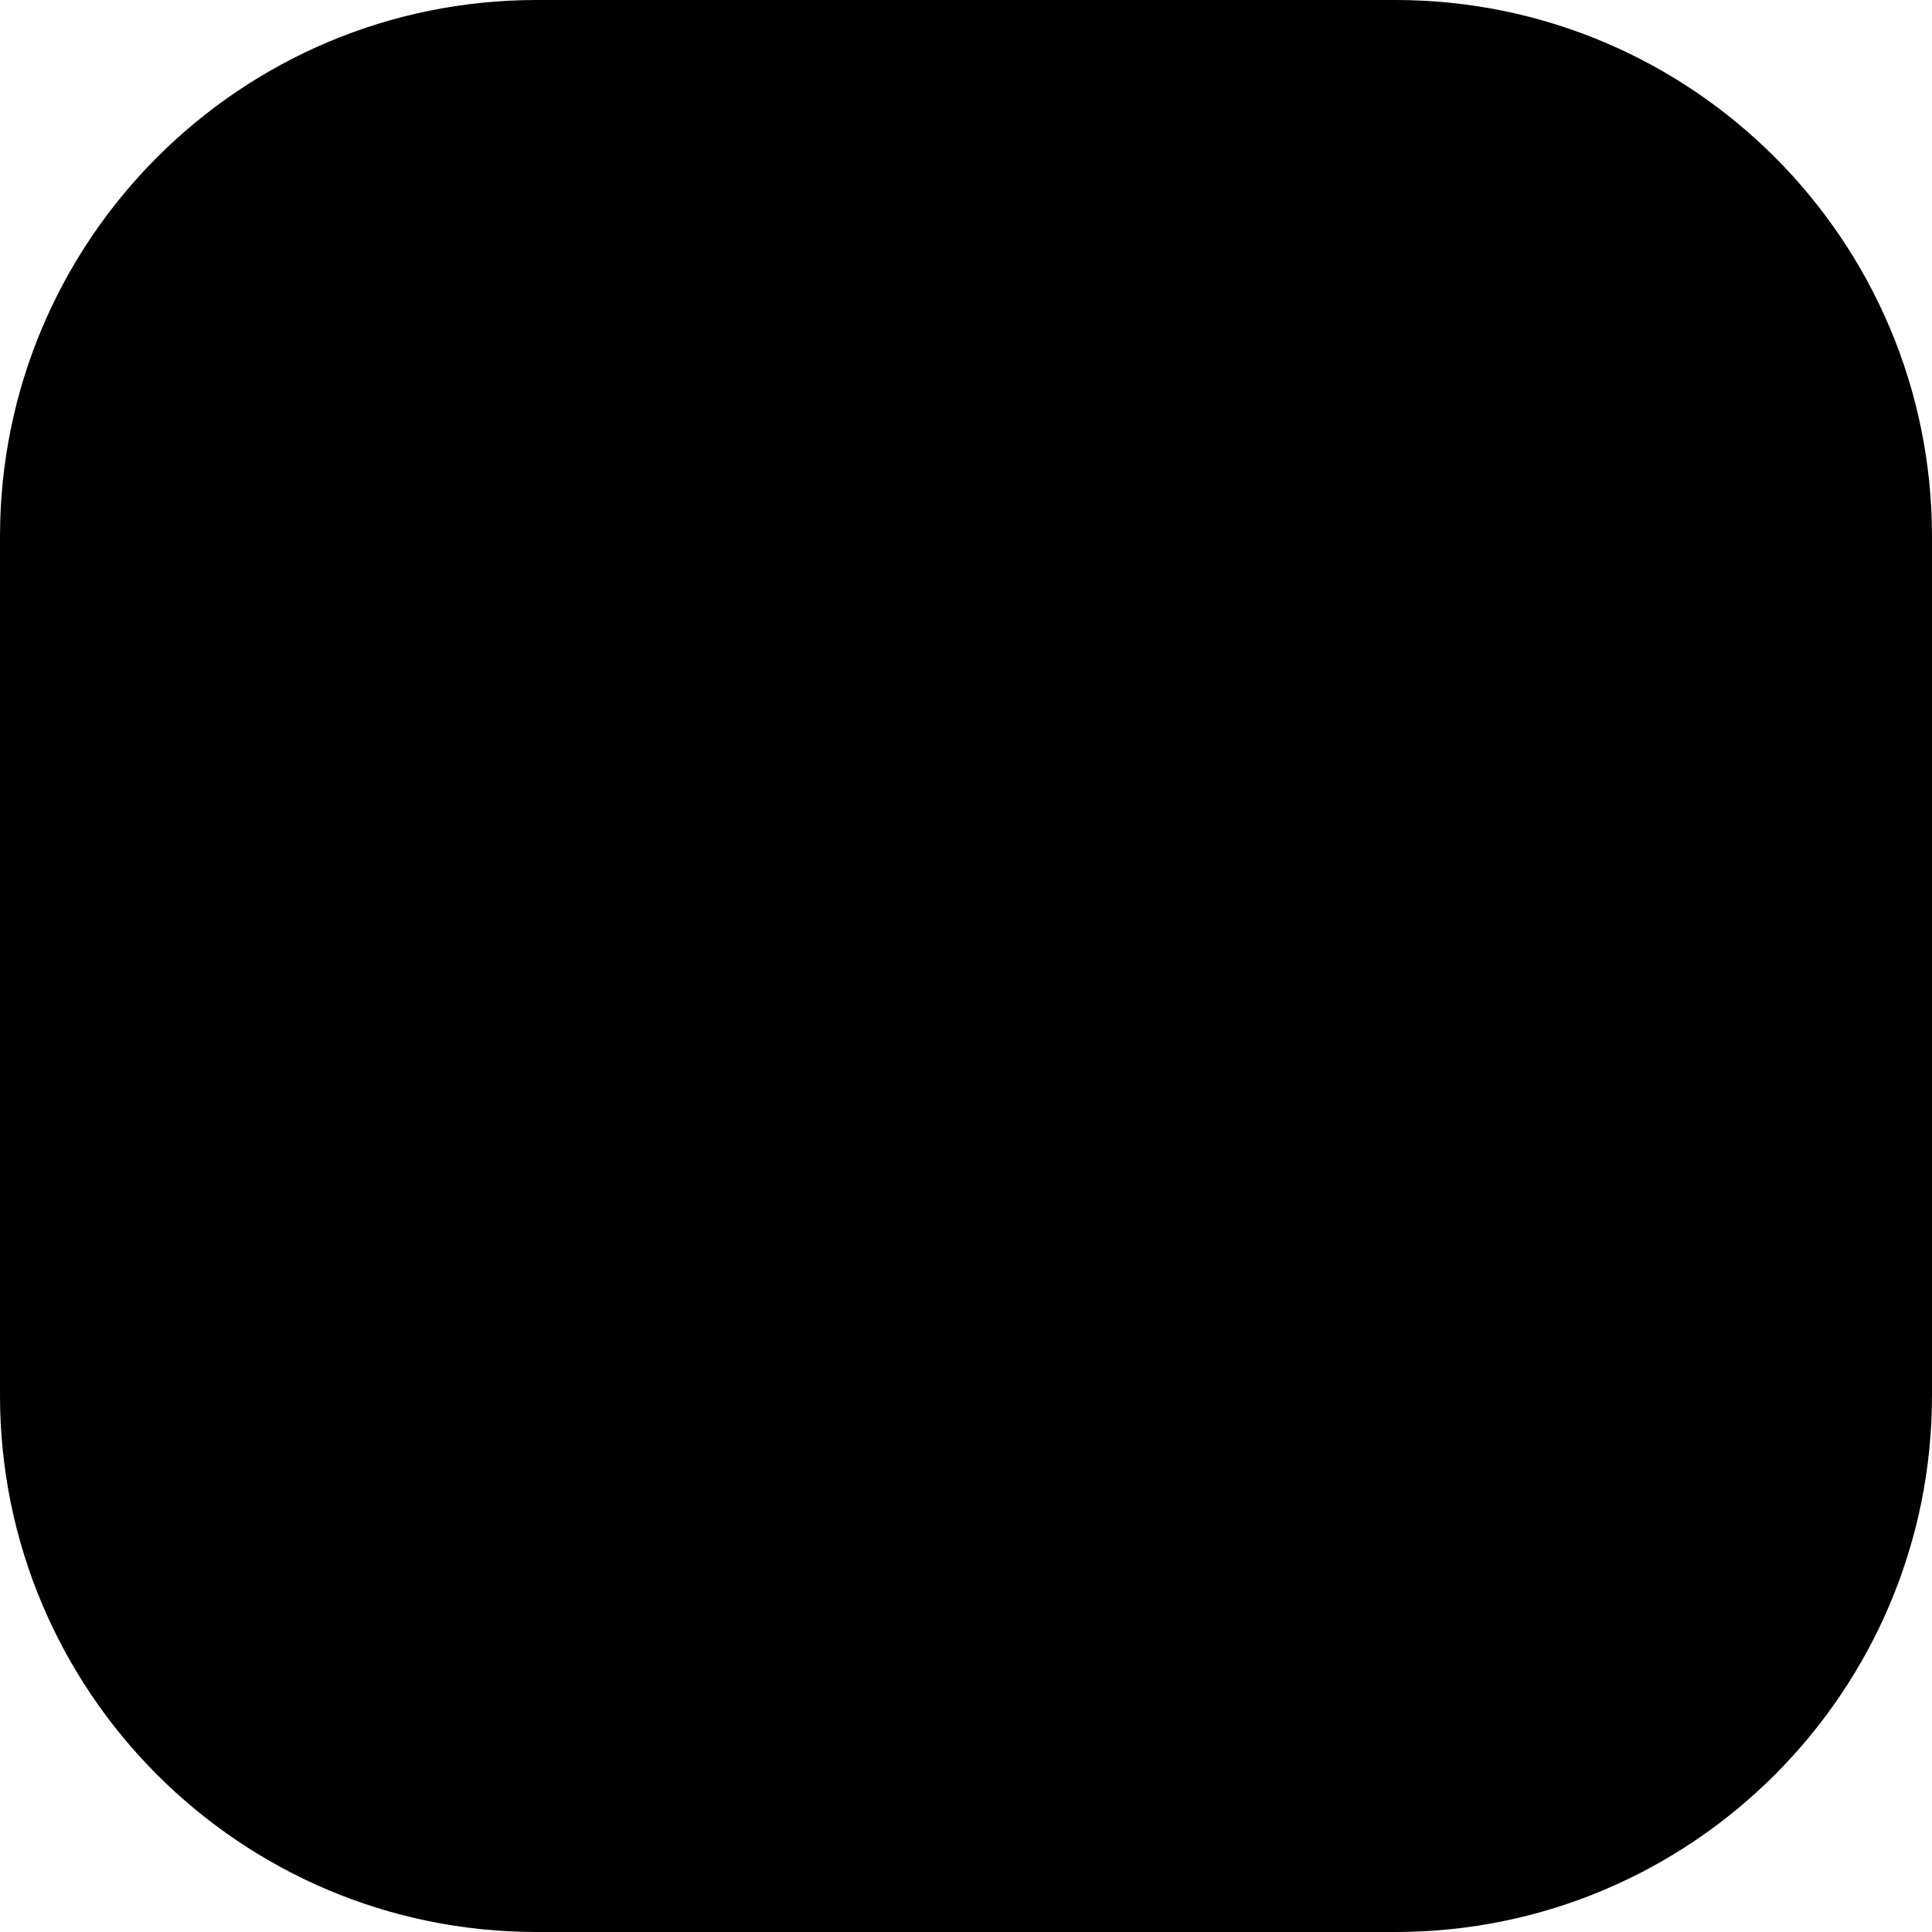
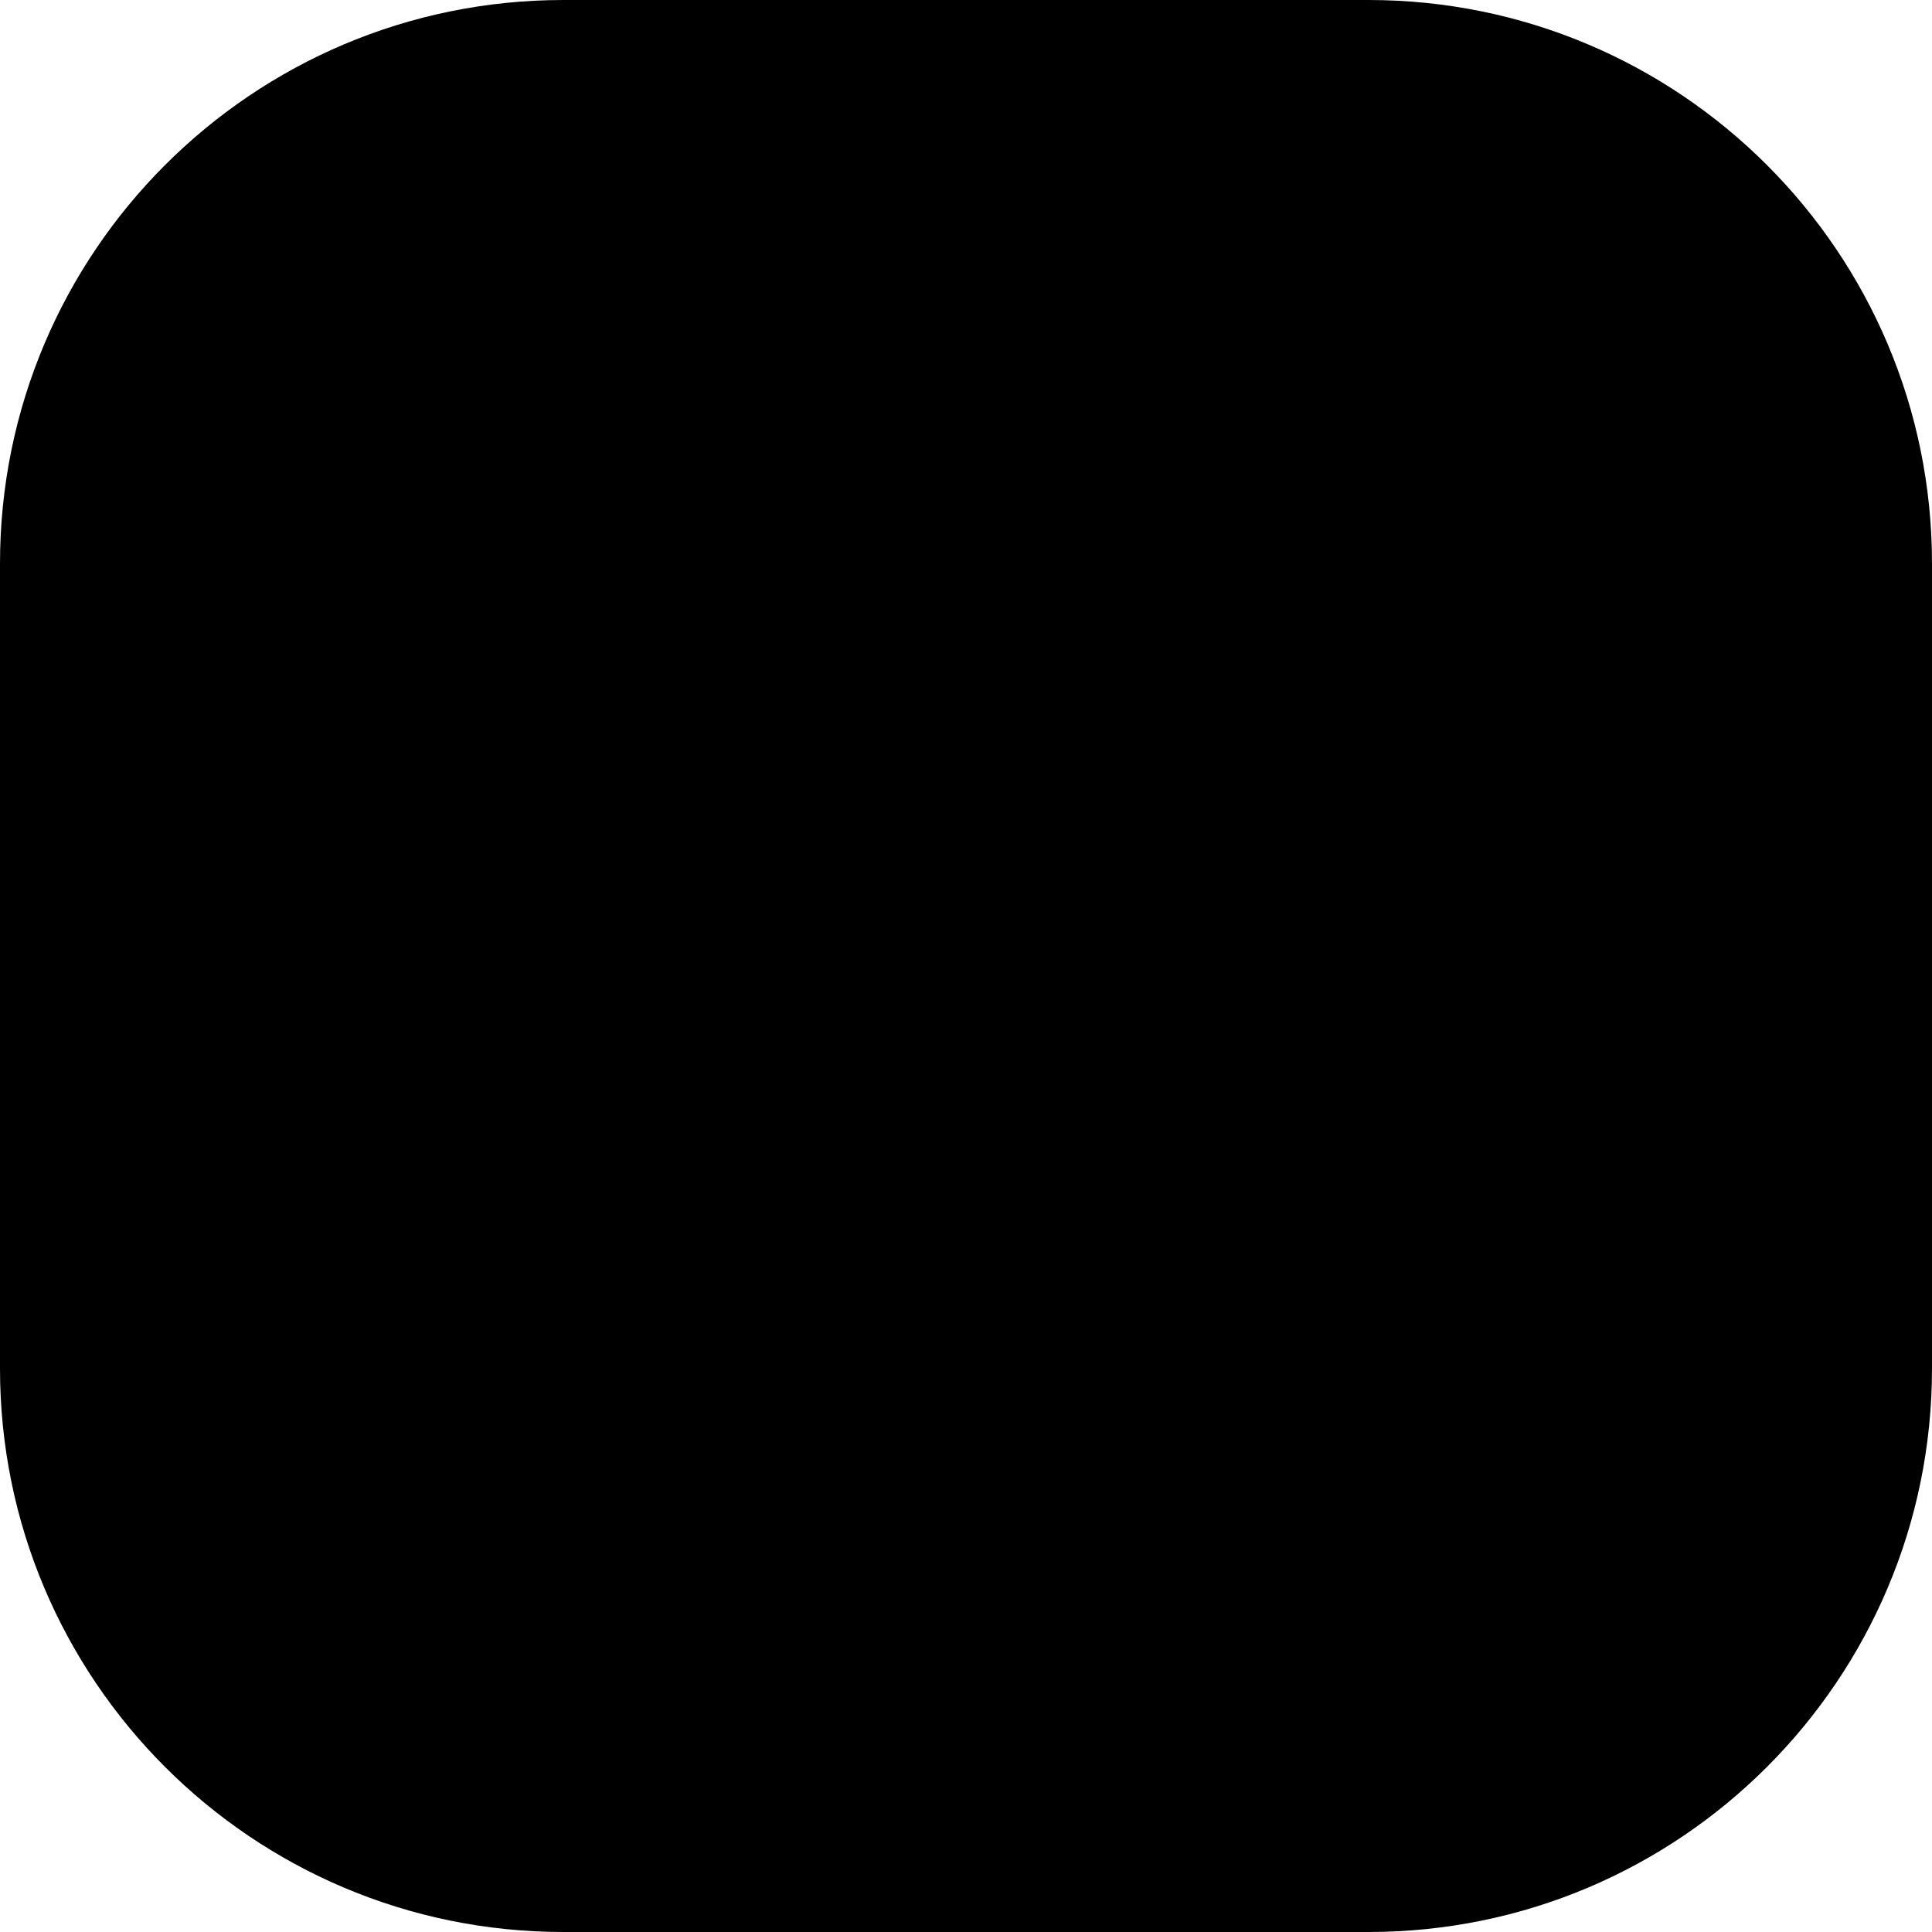
<svg xmlns="http://www.w3.org/2000/svg" viewBox="0 0 36 36">
-   <rect width="36" height="36" rx="10" fill="oklch(64% 0.165 28)" />
-   <path d="M7 10.5A3.5 3.5 0 0 1 10.5 7h15A3.5 3.5 0 0 1 29 10.5v9a3.5 3.5 0 0 1-3.5 3.5H17l-6.5 5v-5A3.5 3.5 0 0 1 7 19.5v-9Z" fill="none" stroke="oklch(98% 0.005 50)" stroke-width="1.75" stroke-linecap="round" stroke-linejoin="round" />
-   <path d="M12 13h12M12 17h8" fill="none" stroke="oklch(98% 0.005 50)" stroke-width="1.75" stroke-linecap="round" />
+   <rect width="36" height="36" rx="10.5" fill="oklch(48% 0.093 212)" />
+   <g fill="none" stroke="oklch(98.5% 0.004 210)" stroke-width="1.9" stroke-linecap="round" stroke-linejoin="round">
+     <circle cx="18" cy="9.4" r="2.6" />
+     <path d="M18 12v15.4" />
+     <path d="M12.7 16.2h10.6" />
+     <path d="M8.9 20.9c1 5.3 5 7.4 9.1 7.4s8.1-2.1 9.1-7.4" />
+     <path d="M8.9 20.9 6.7 19.4" />
+     <path d="M27.1 20.9l2.2-1.5" />
+   </g>
</svg>
